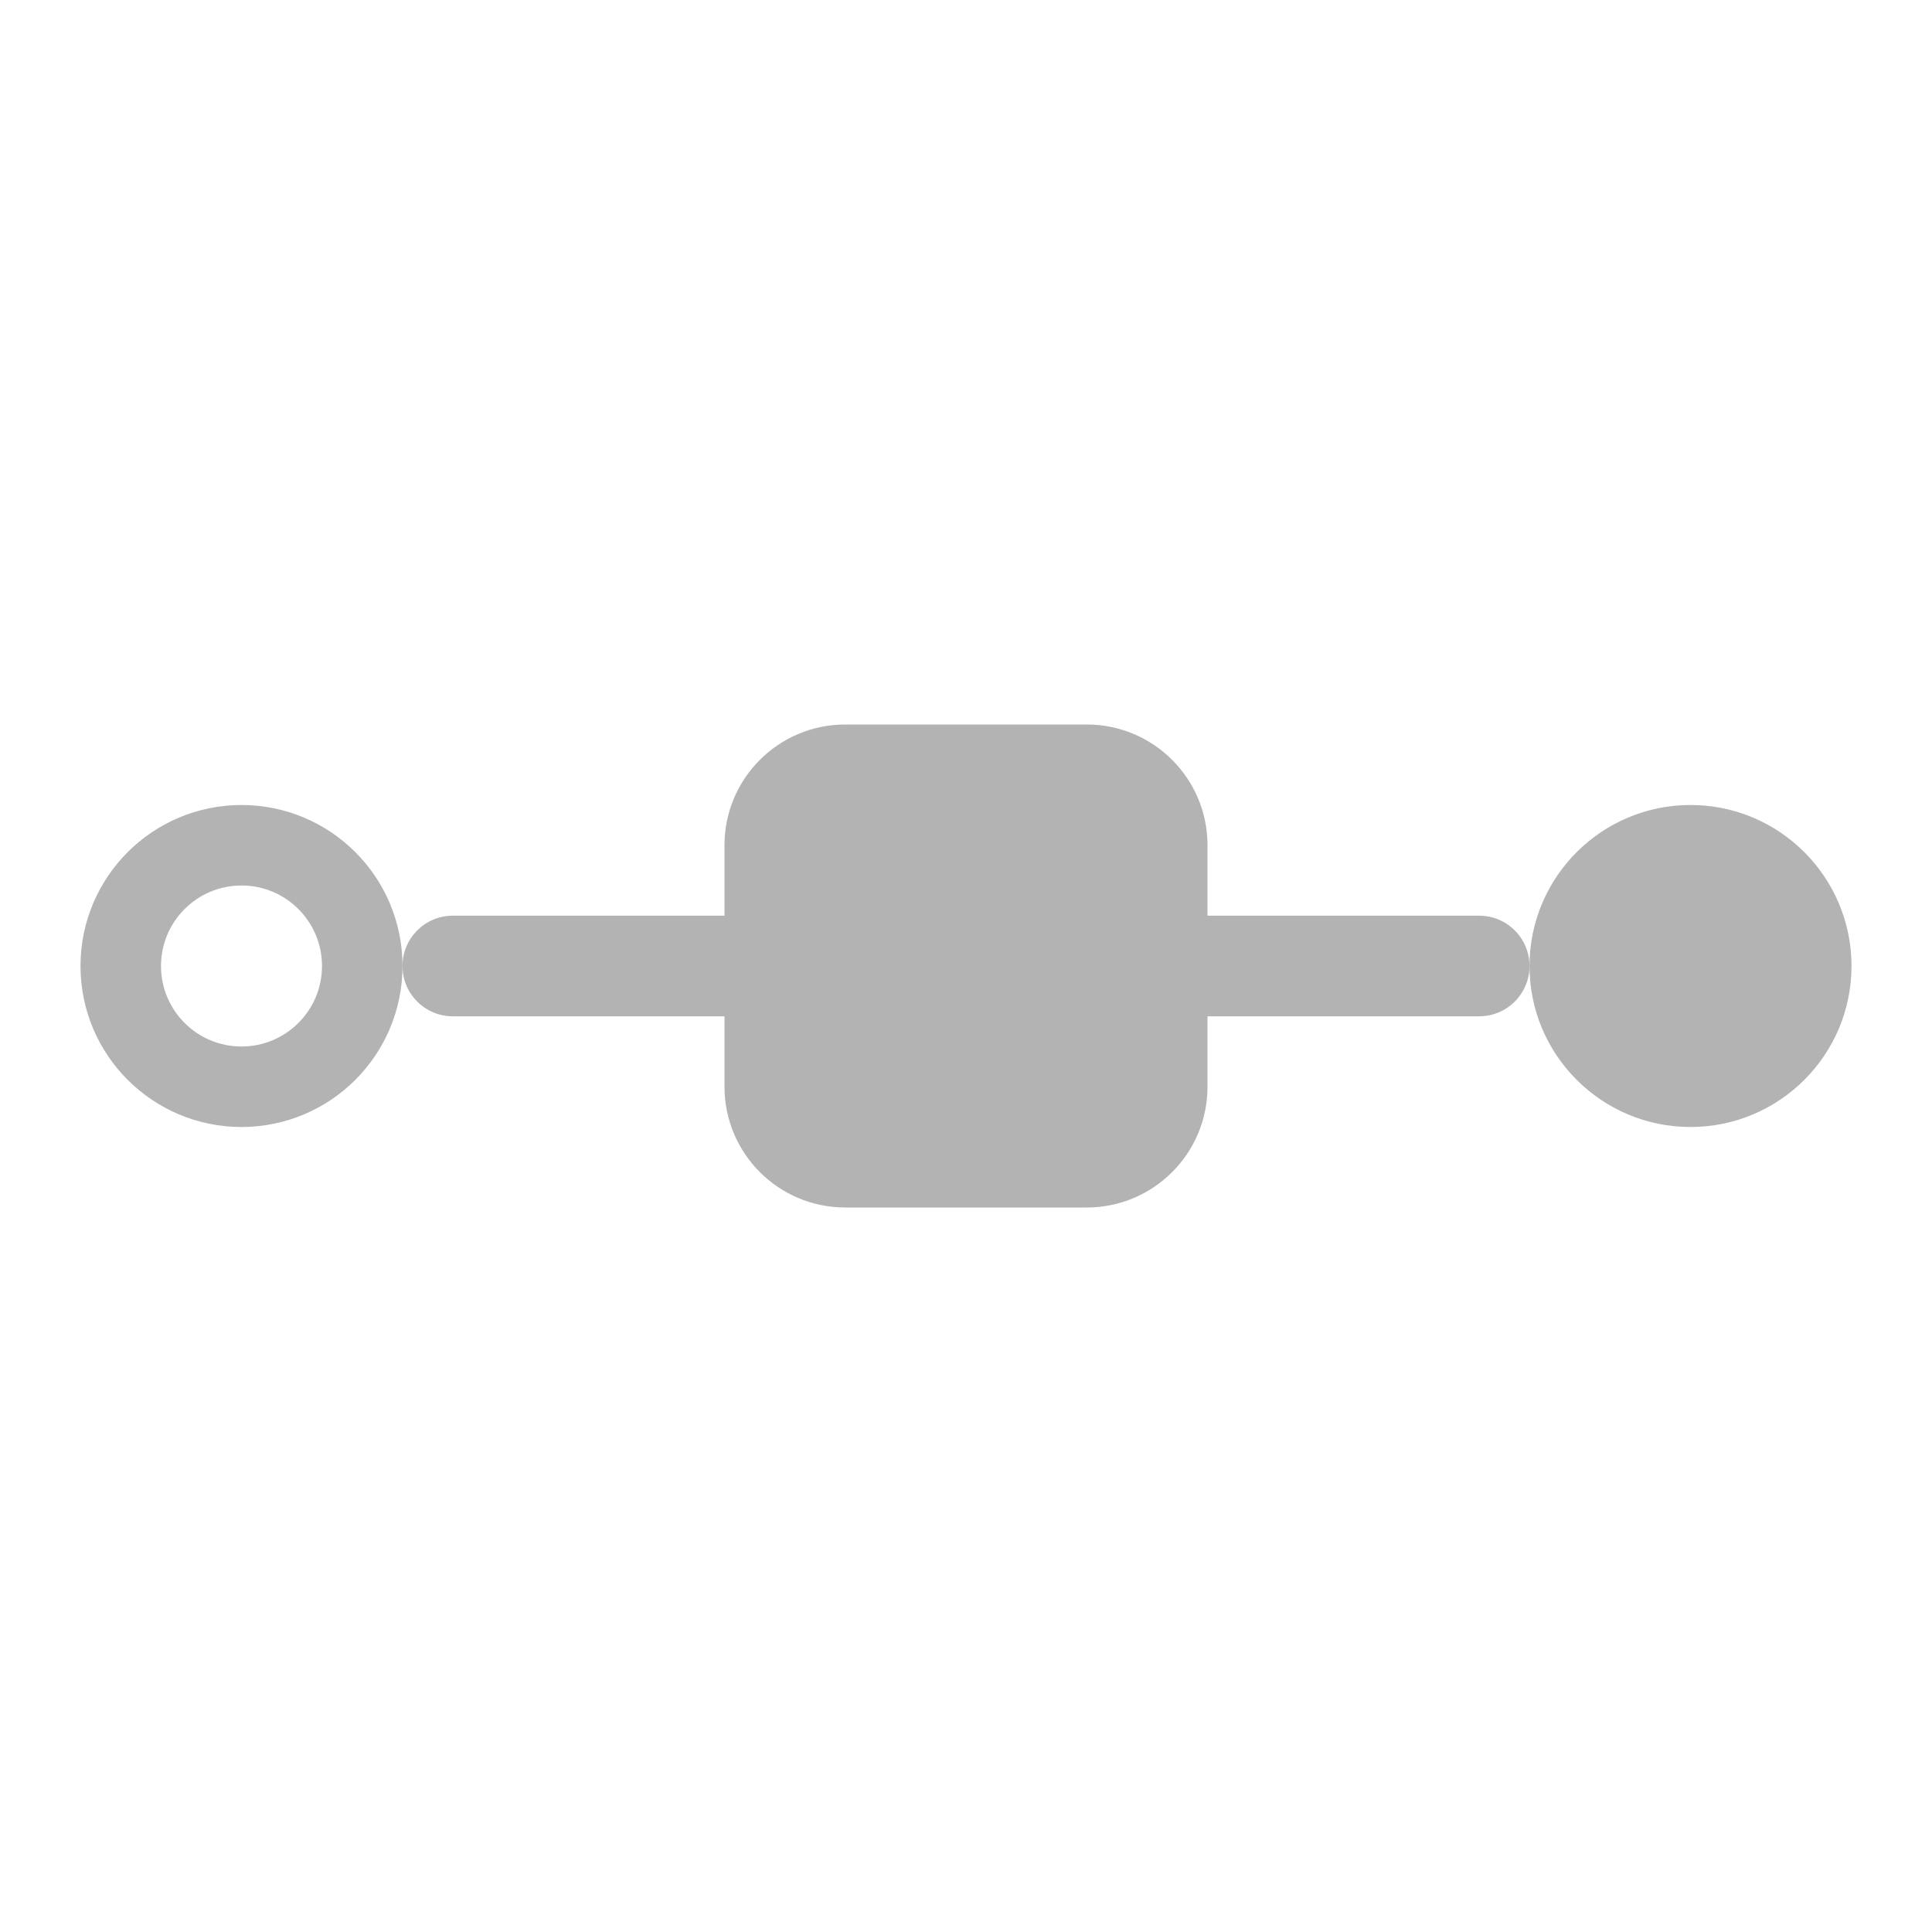
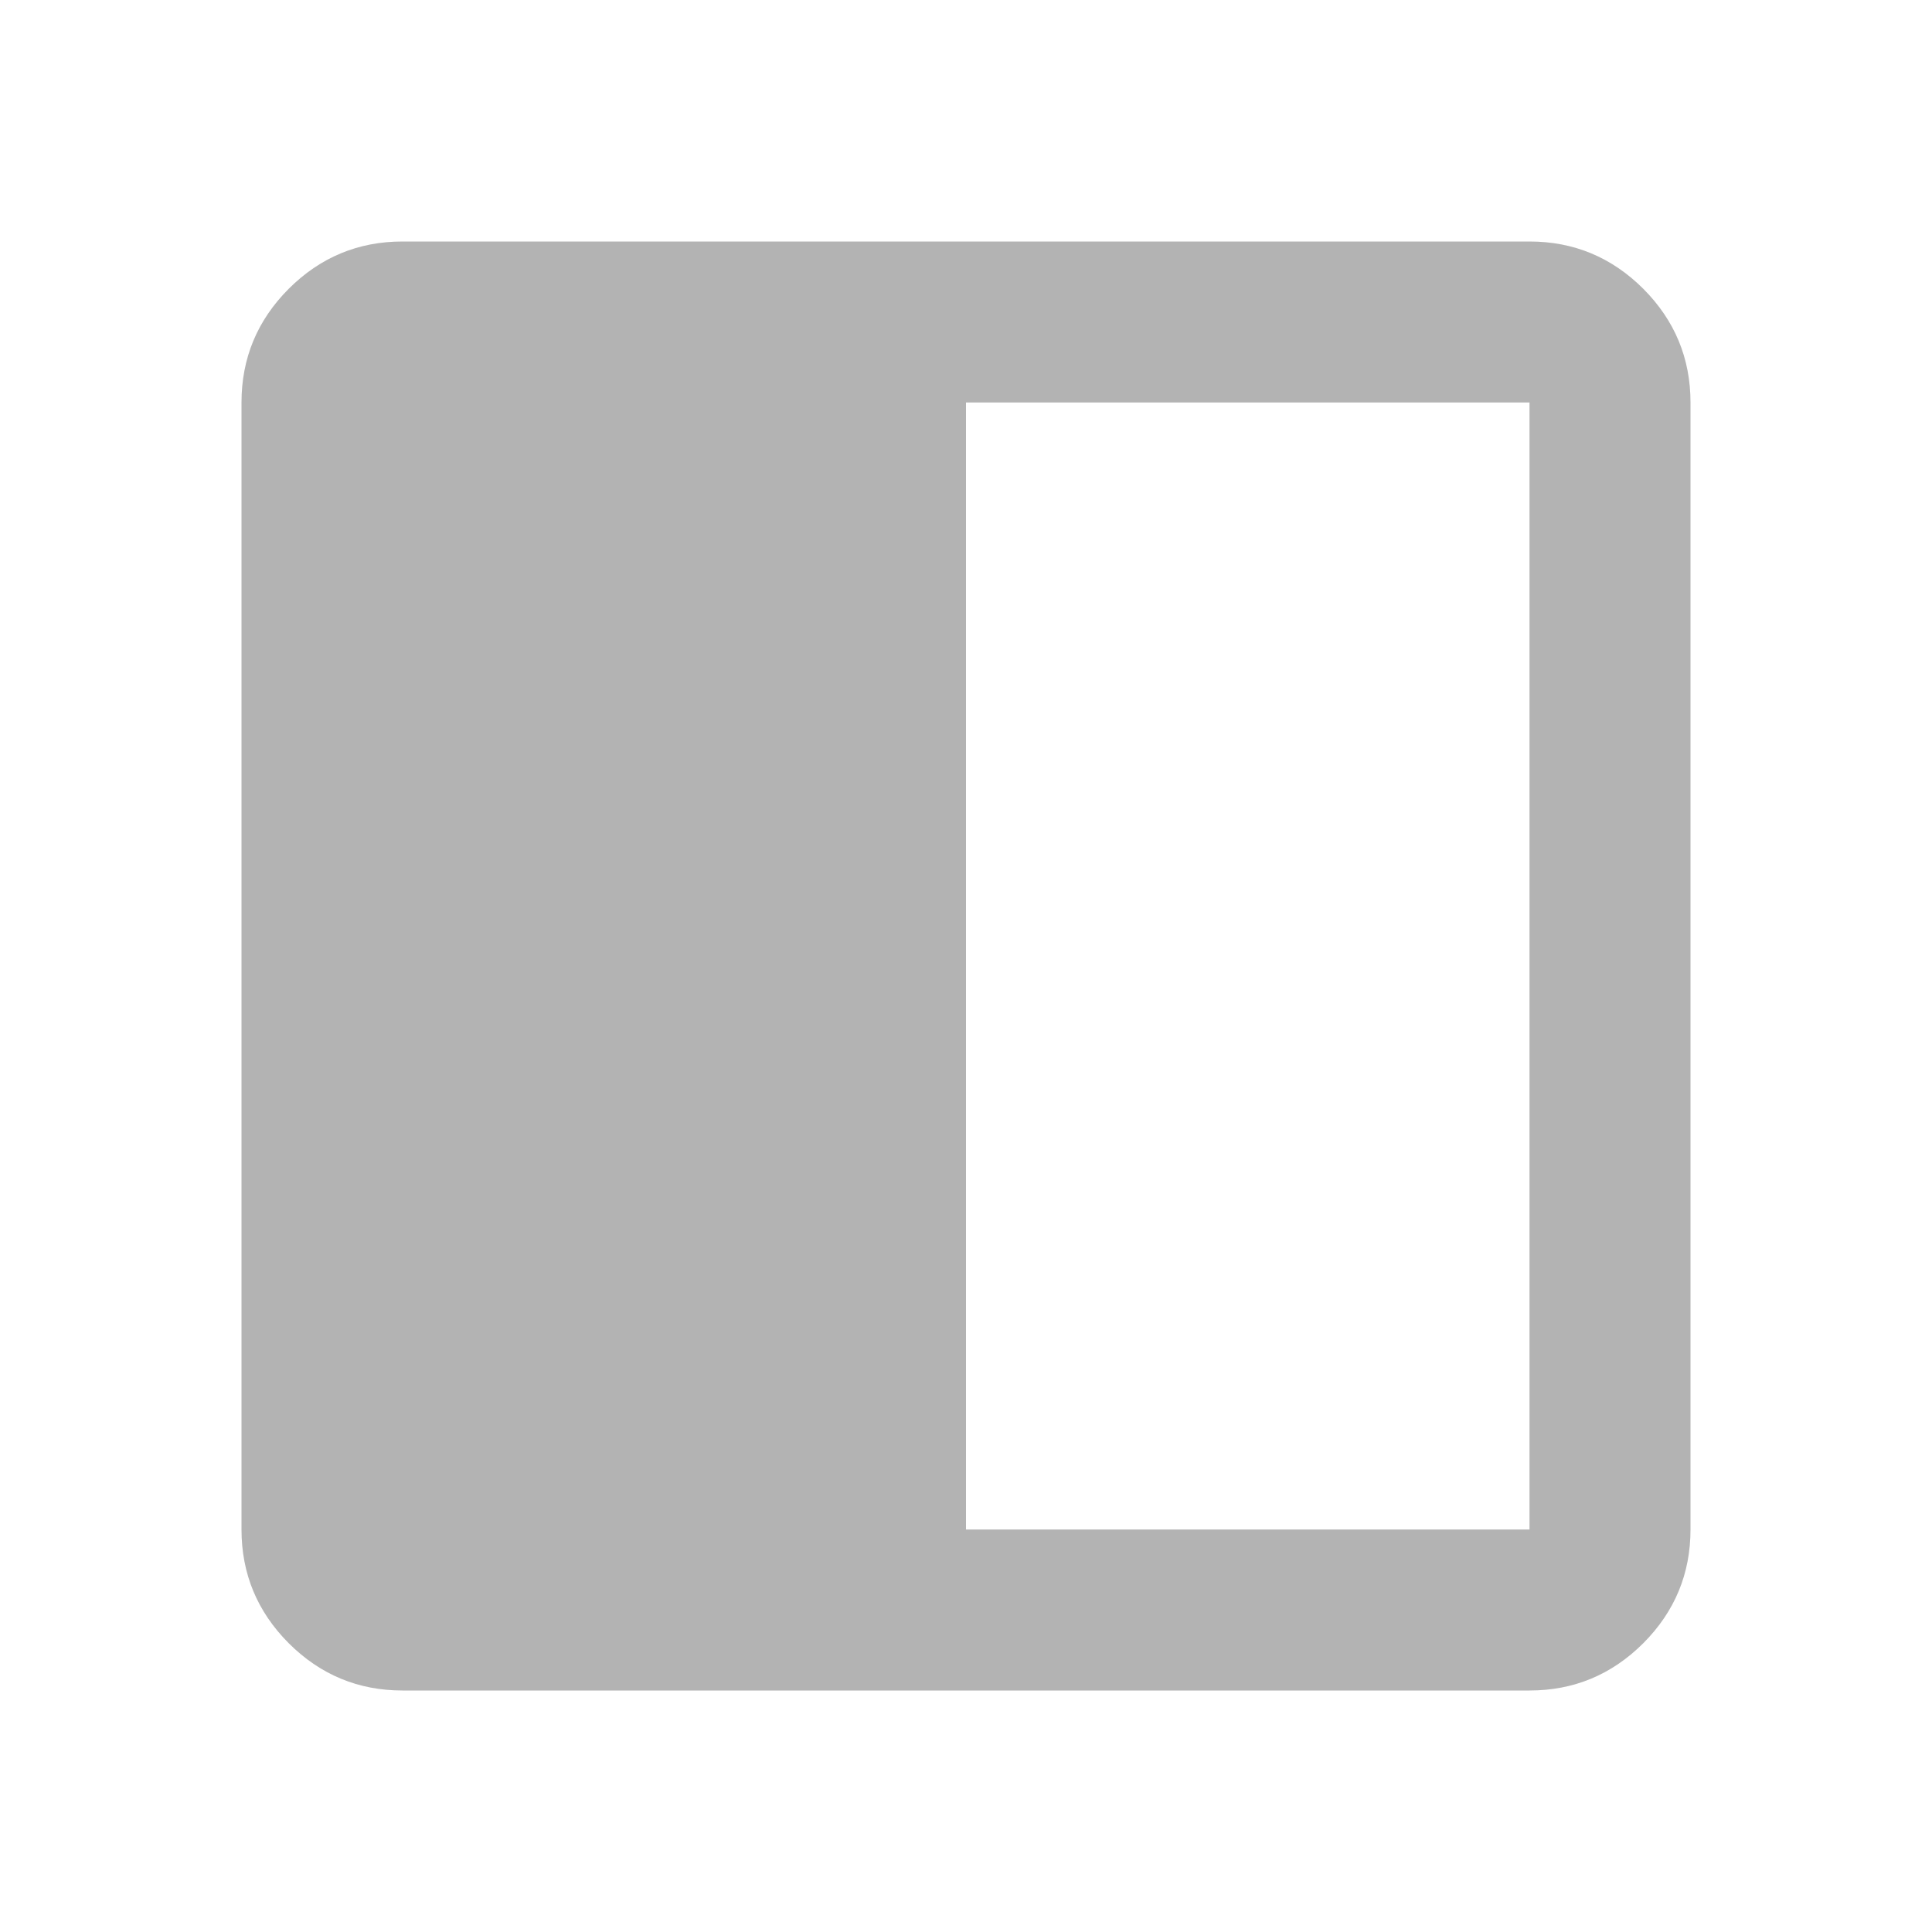
- <svg xmlns="http://www.w3.org/2000/svg" width="48" height="48" viewBox="0 0 48 48" fill="none">
-   <rect x="10" y="22.75" width="28" height="2.5" rx="1.25" fill="#B3B3B3" />
-   <circle cx="6" cy="24" r="3" fill="none" stroke="#B3B3B3" stroke-width="2" />
-   <rect x="18" y="18" width="12" height="12" rx="3" fill="#B3B3B3" />
-   <circle cx="42" cy="24" r="4" fill="#B3B3B3" />
+ <svg xmlns="http://www.w3.org/2000/svg" width="24" height="24" viewBox="0 0 24 24" fill="none">
+   <path d="M5 21C4.45 21 3.979 20.804 3.587 20.413C3.196 20.021 3 19.55 3 19V5C3 4.45 3.196 3.979 3.587 3.587C3.979 3.196 4.45 3 5 3H19C19.55 3 20.021 3.196 20.413 3.587C20.804 3.979 21 4.45 21 5V19C21 19.55 20.804 20.021 20.413 20.413C20.021 20.804 19.55 21 19 21H5ZM12 19H19V5H12V19Z" fill="#B3B3B3" />
</svg>
